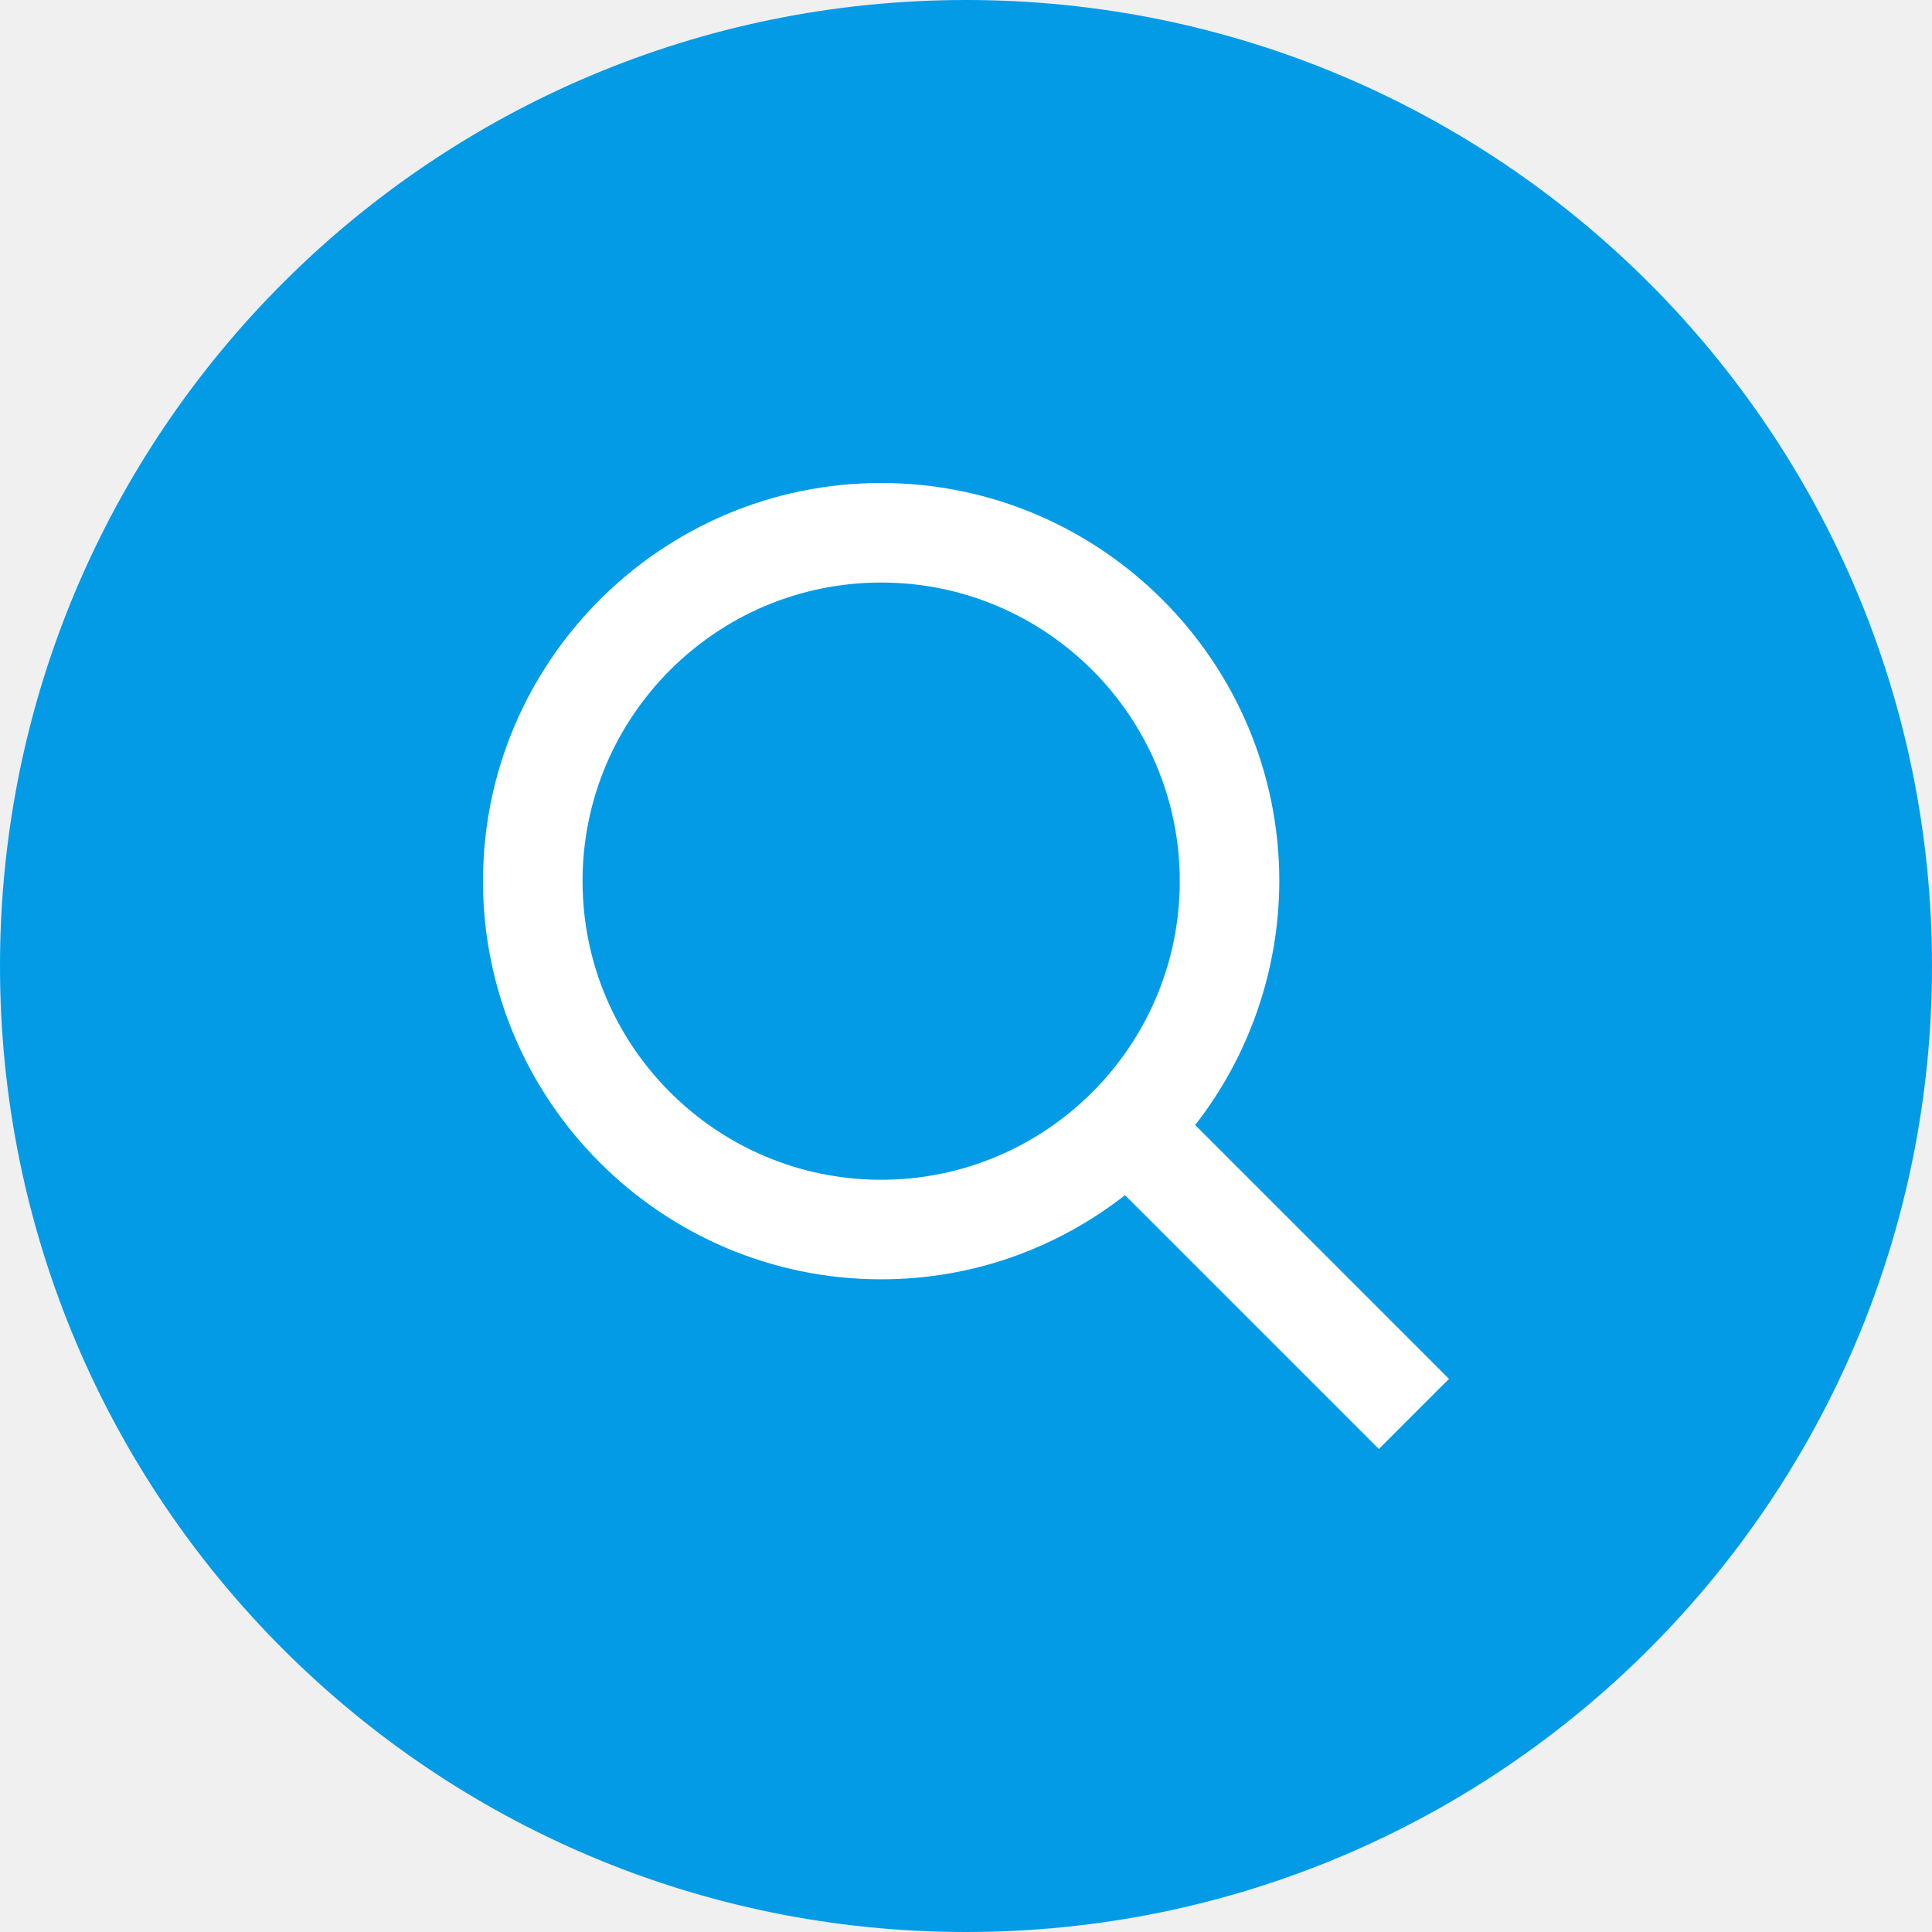
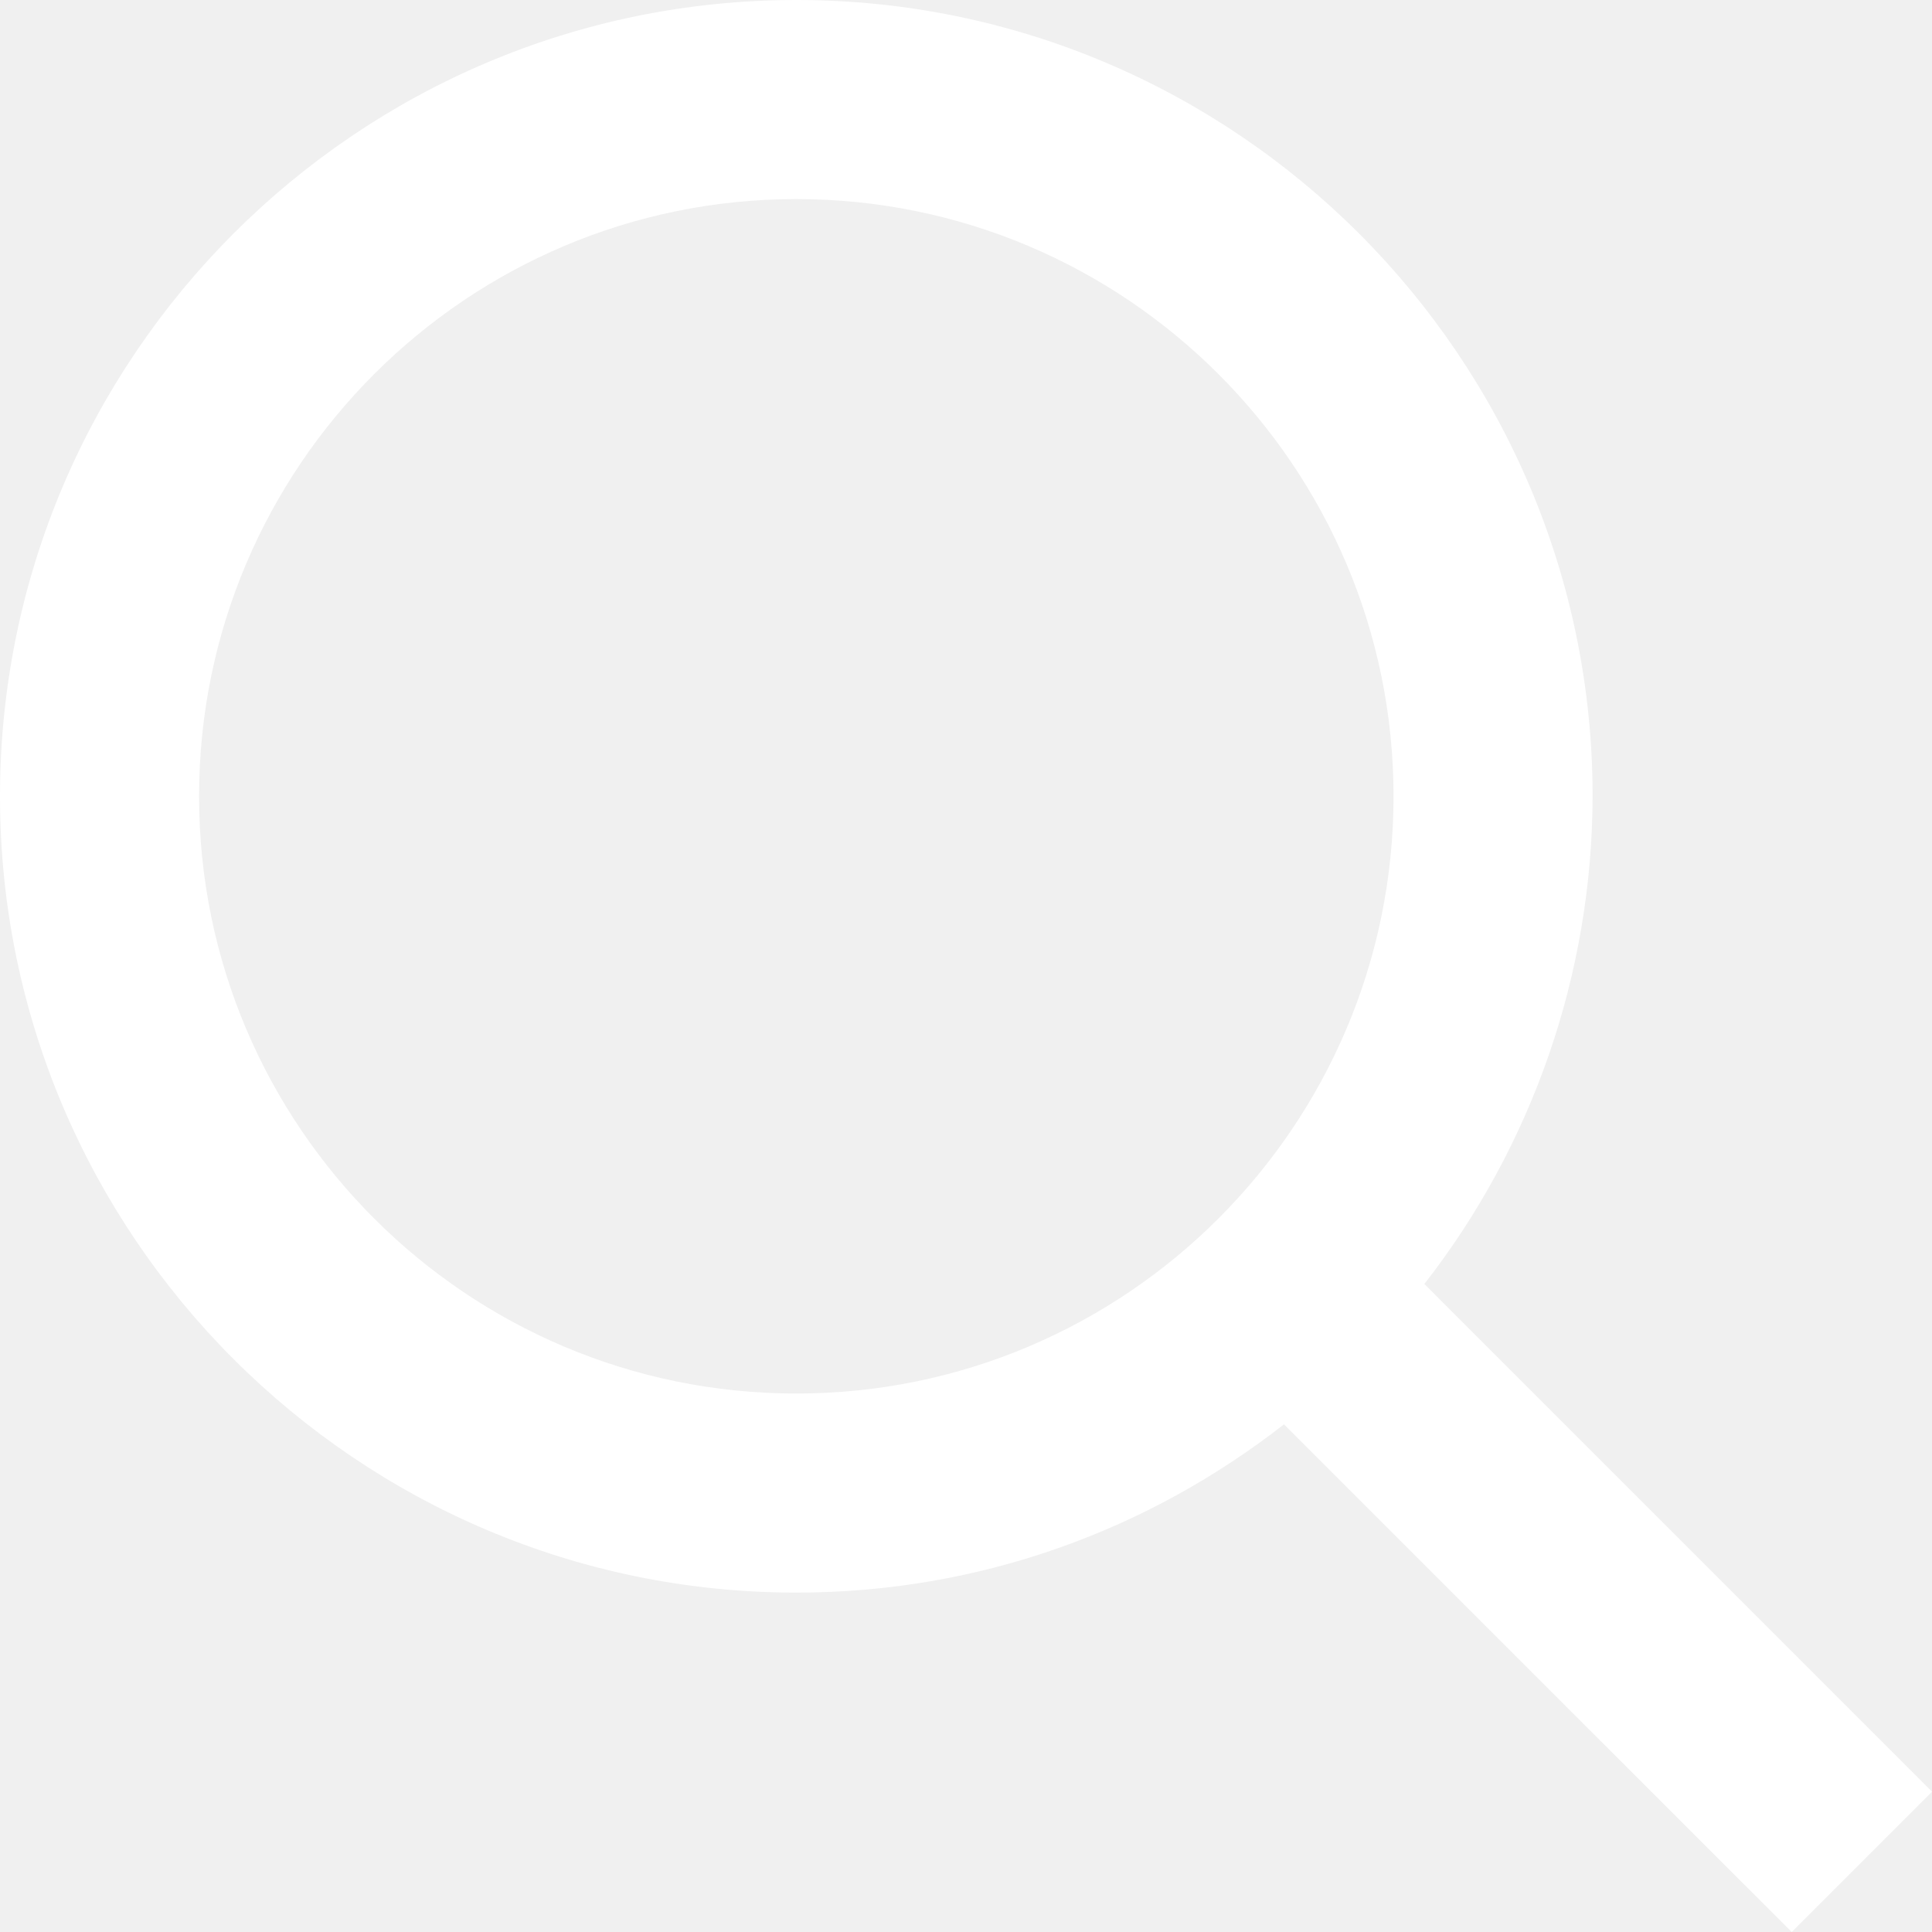
- <svg xmlns="http://www.w3.org/2000/svg" width="48" height="48" viewBox="0 0 48 48" fill="none">
-   <rect width="48" height="48" rx="24" fill="#039BE6" />
-   <path d="M31.784 21.892C31.784 16.439 27.345 12 21.892 12C16.439 12 12 16.439 12 21.892C12 27.345 16.439 31.784 21.892 31.784C24.179 31.784 26.269 31.005 27.951 29.694L34.257 36L36 34.257L29.694 27.951C31.044 26.219 31.779 24.087 31.784 21.892ZM14.473 21.892C14.473 17.799 17.799 14.473 21.892 14.473C25.985 14.473 29.311 17.799 29.311 21.892C29.311 25.985 25.985 29.311 21.892 29.311C17.799 29.311 14.473 25.985 14.473 21.892Z" fill="white" />
+ <svg xmlns="http://www.w3.org/2000/svg" width="24" height="24" viewBox="0 0 24 24" fill="none">
+   <path d="M19.784 9.892C19.784 4.439 15.345 0 9.892 0C4.439 0 0 4.439 0 9.892C0 15.345 4.439 19.784 9.892 19.784C12.179 19.784 14.269 19.005 15.95 17.694L22.257 24L24 22.257L17.694 15.95C19.044 14.219 19.779 12.087 19.784 9.892ZM2.473 9.892C2.473 5.799 5.799 2.473 9.892 2.473C13.985 2.473 17.311 5.799 17.311 9.892C17.311 13.985 13.985 17.311 9.892 17.311C5.799 17.311 2.473 13.985 2.473 9.892Z" fill="white" />
</svg>
